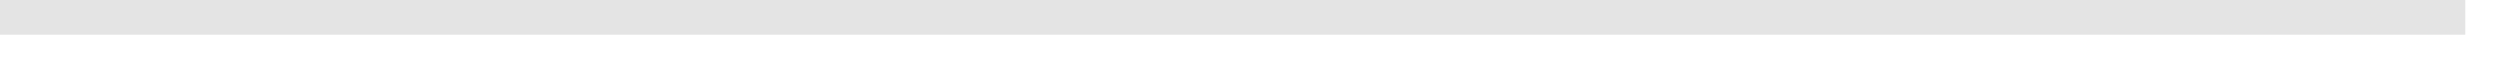
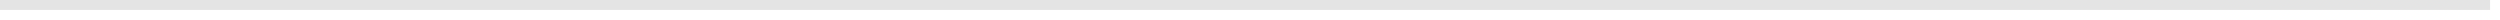
- <svg xmlns="http://www.w3.org/2000/svg" version="1.1" width="72px" height="2px">
-   <g transform="matrix(1 0 0 1 -186 -1127 )">
-     <path d="M 186 1127.5  L 257 1127.5  " stroke-width="1" stroke="#e4e4e4" fill="none" />
+ <svg xmlns="http://www.w3.org/2000/svg" version="1.1" width="252px" height="2px">
+   <g transform="matrix(1 0 0 1 -135 -1293 )">
+     <path d="M 135 1293.5  L 386 1293.5  " stroke-width="1" stroke="#e4e4e4" fill="none" />
  </g>
</svg>
